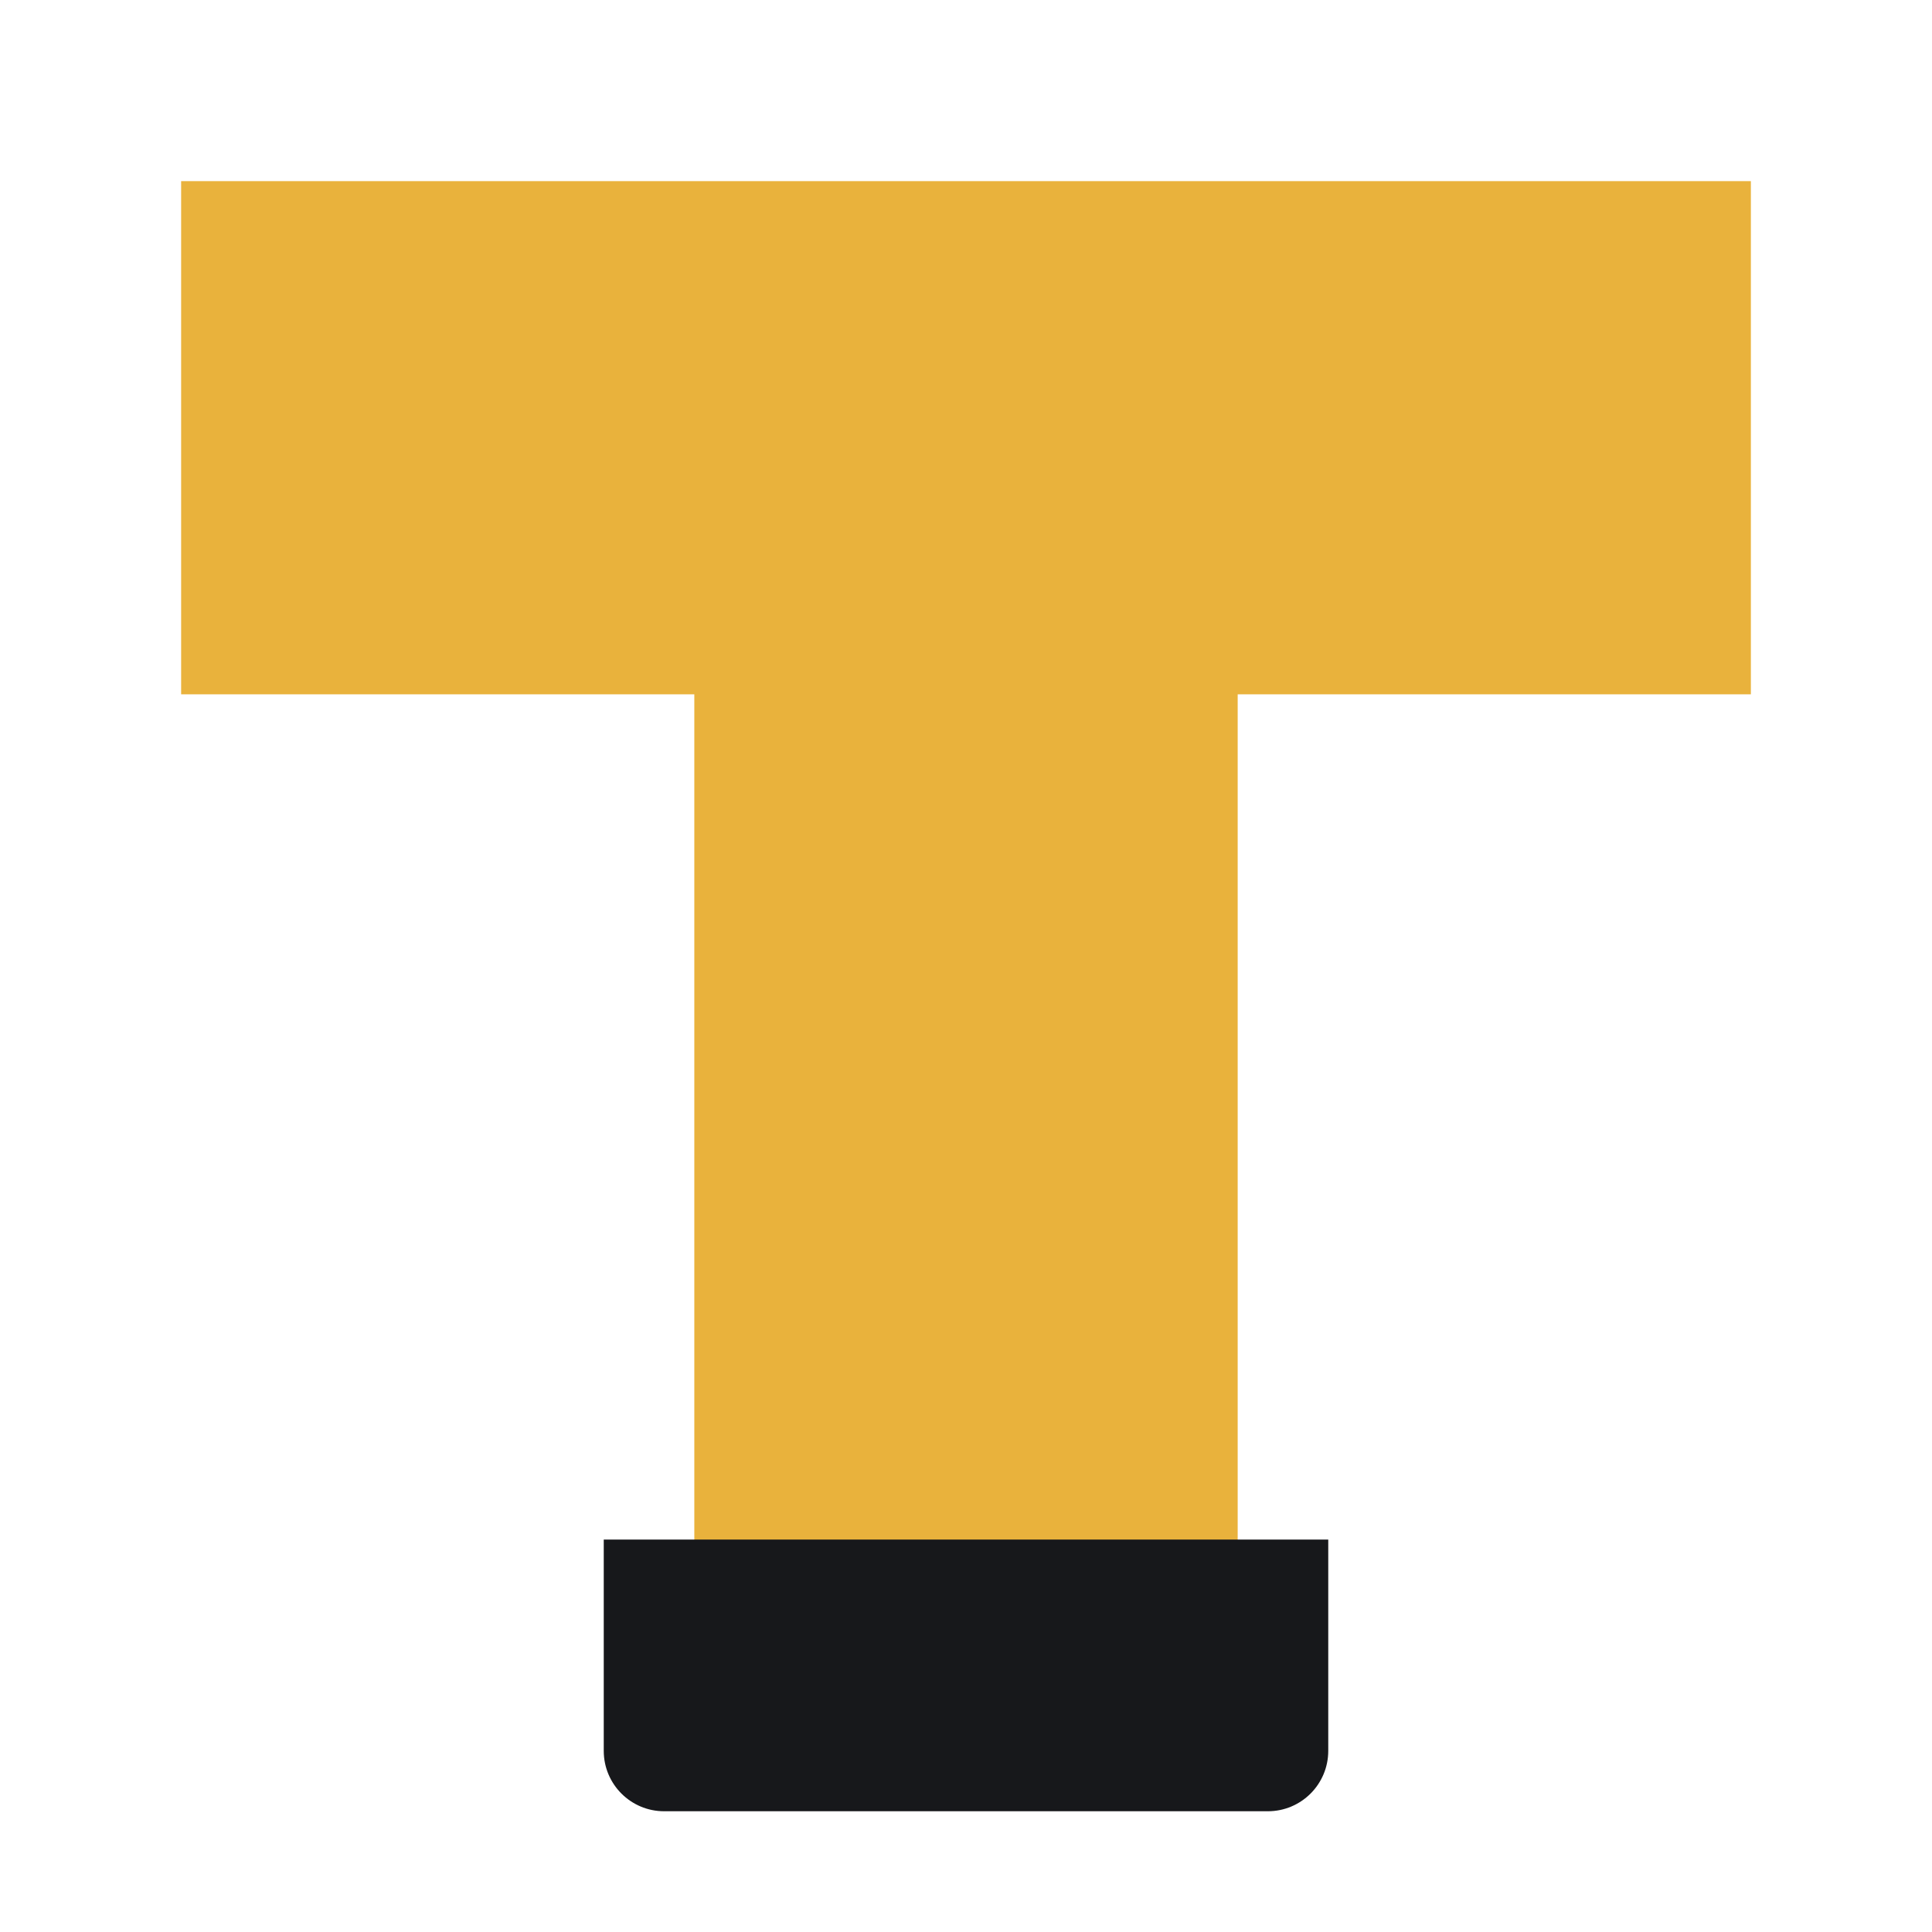
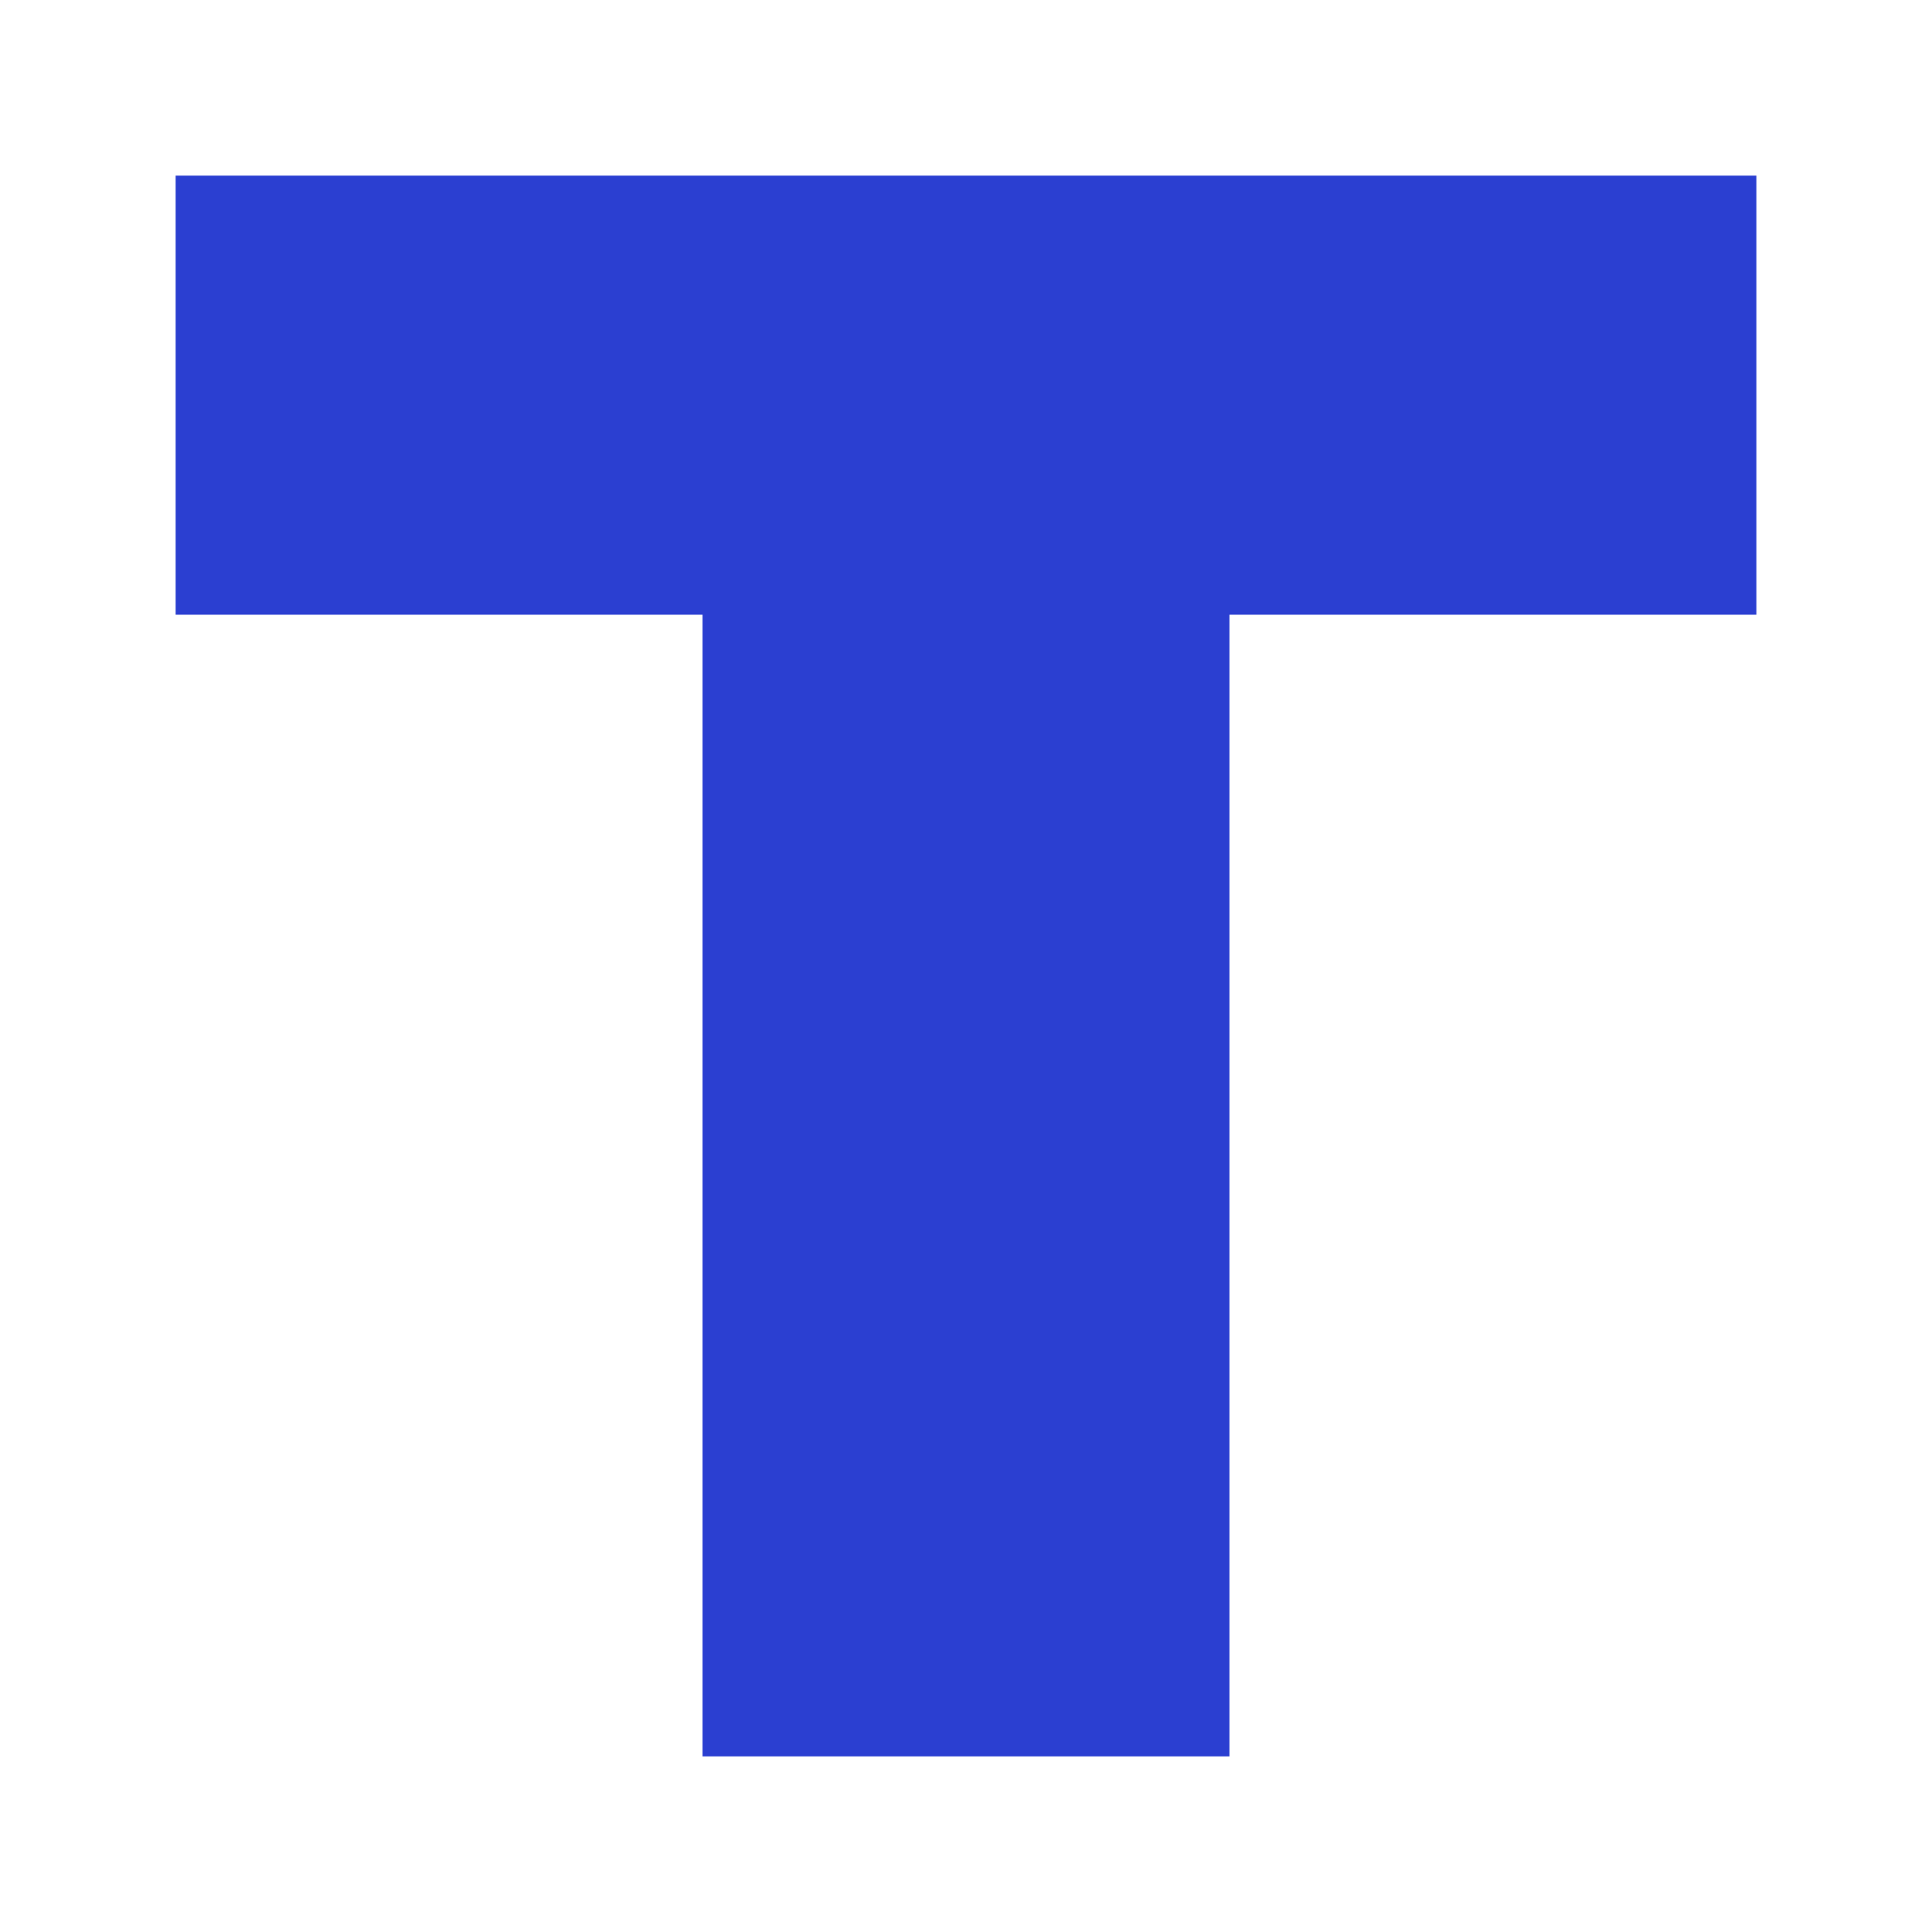
- <svg xmlns="http://www.w3.org/2000/svg" viewBox="0 0 32 32" role="img" aria-labelledby="title">
-   <style>.end{fill:#17181b}@media (prefers-color-scheme:dark){.end{fill:#b9b9b2}}</style>
-   <path d="M3 3h26v8.5h-8.5V26h-9V11.5H3z" fill="#e9b23c" />
-   <path class="end" d="M10 25.5h12V29a1 1 0 0 1-1 1H11a1 1 0 0 1-1-1z" />
+ <svg xmlns="http://www.w3.org/2000/svg" viewBox="-1 0 22 22" role="img" aria-labelledby="title">
+   <style>path{fill:#2b3fd1}@media (prefers-color-scheme:dark){path{fill:#8d9bff}}</style>
+   <path d="M1 2h18v5h-6v13H7V7H1z" />
</svg>
